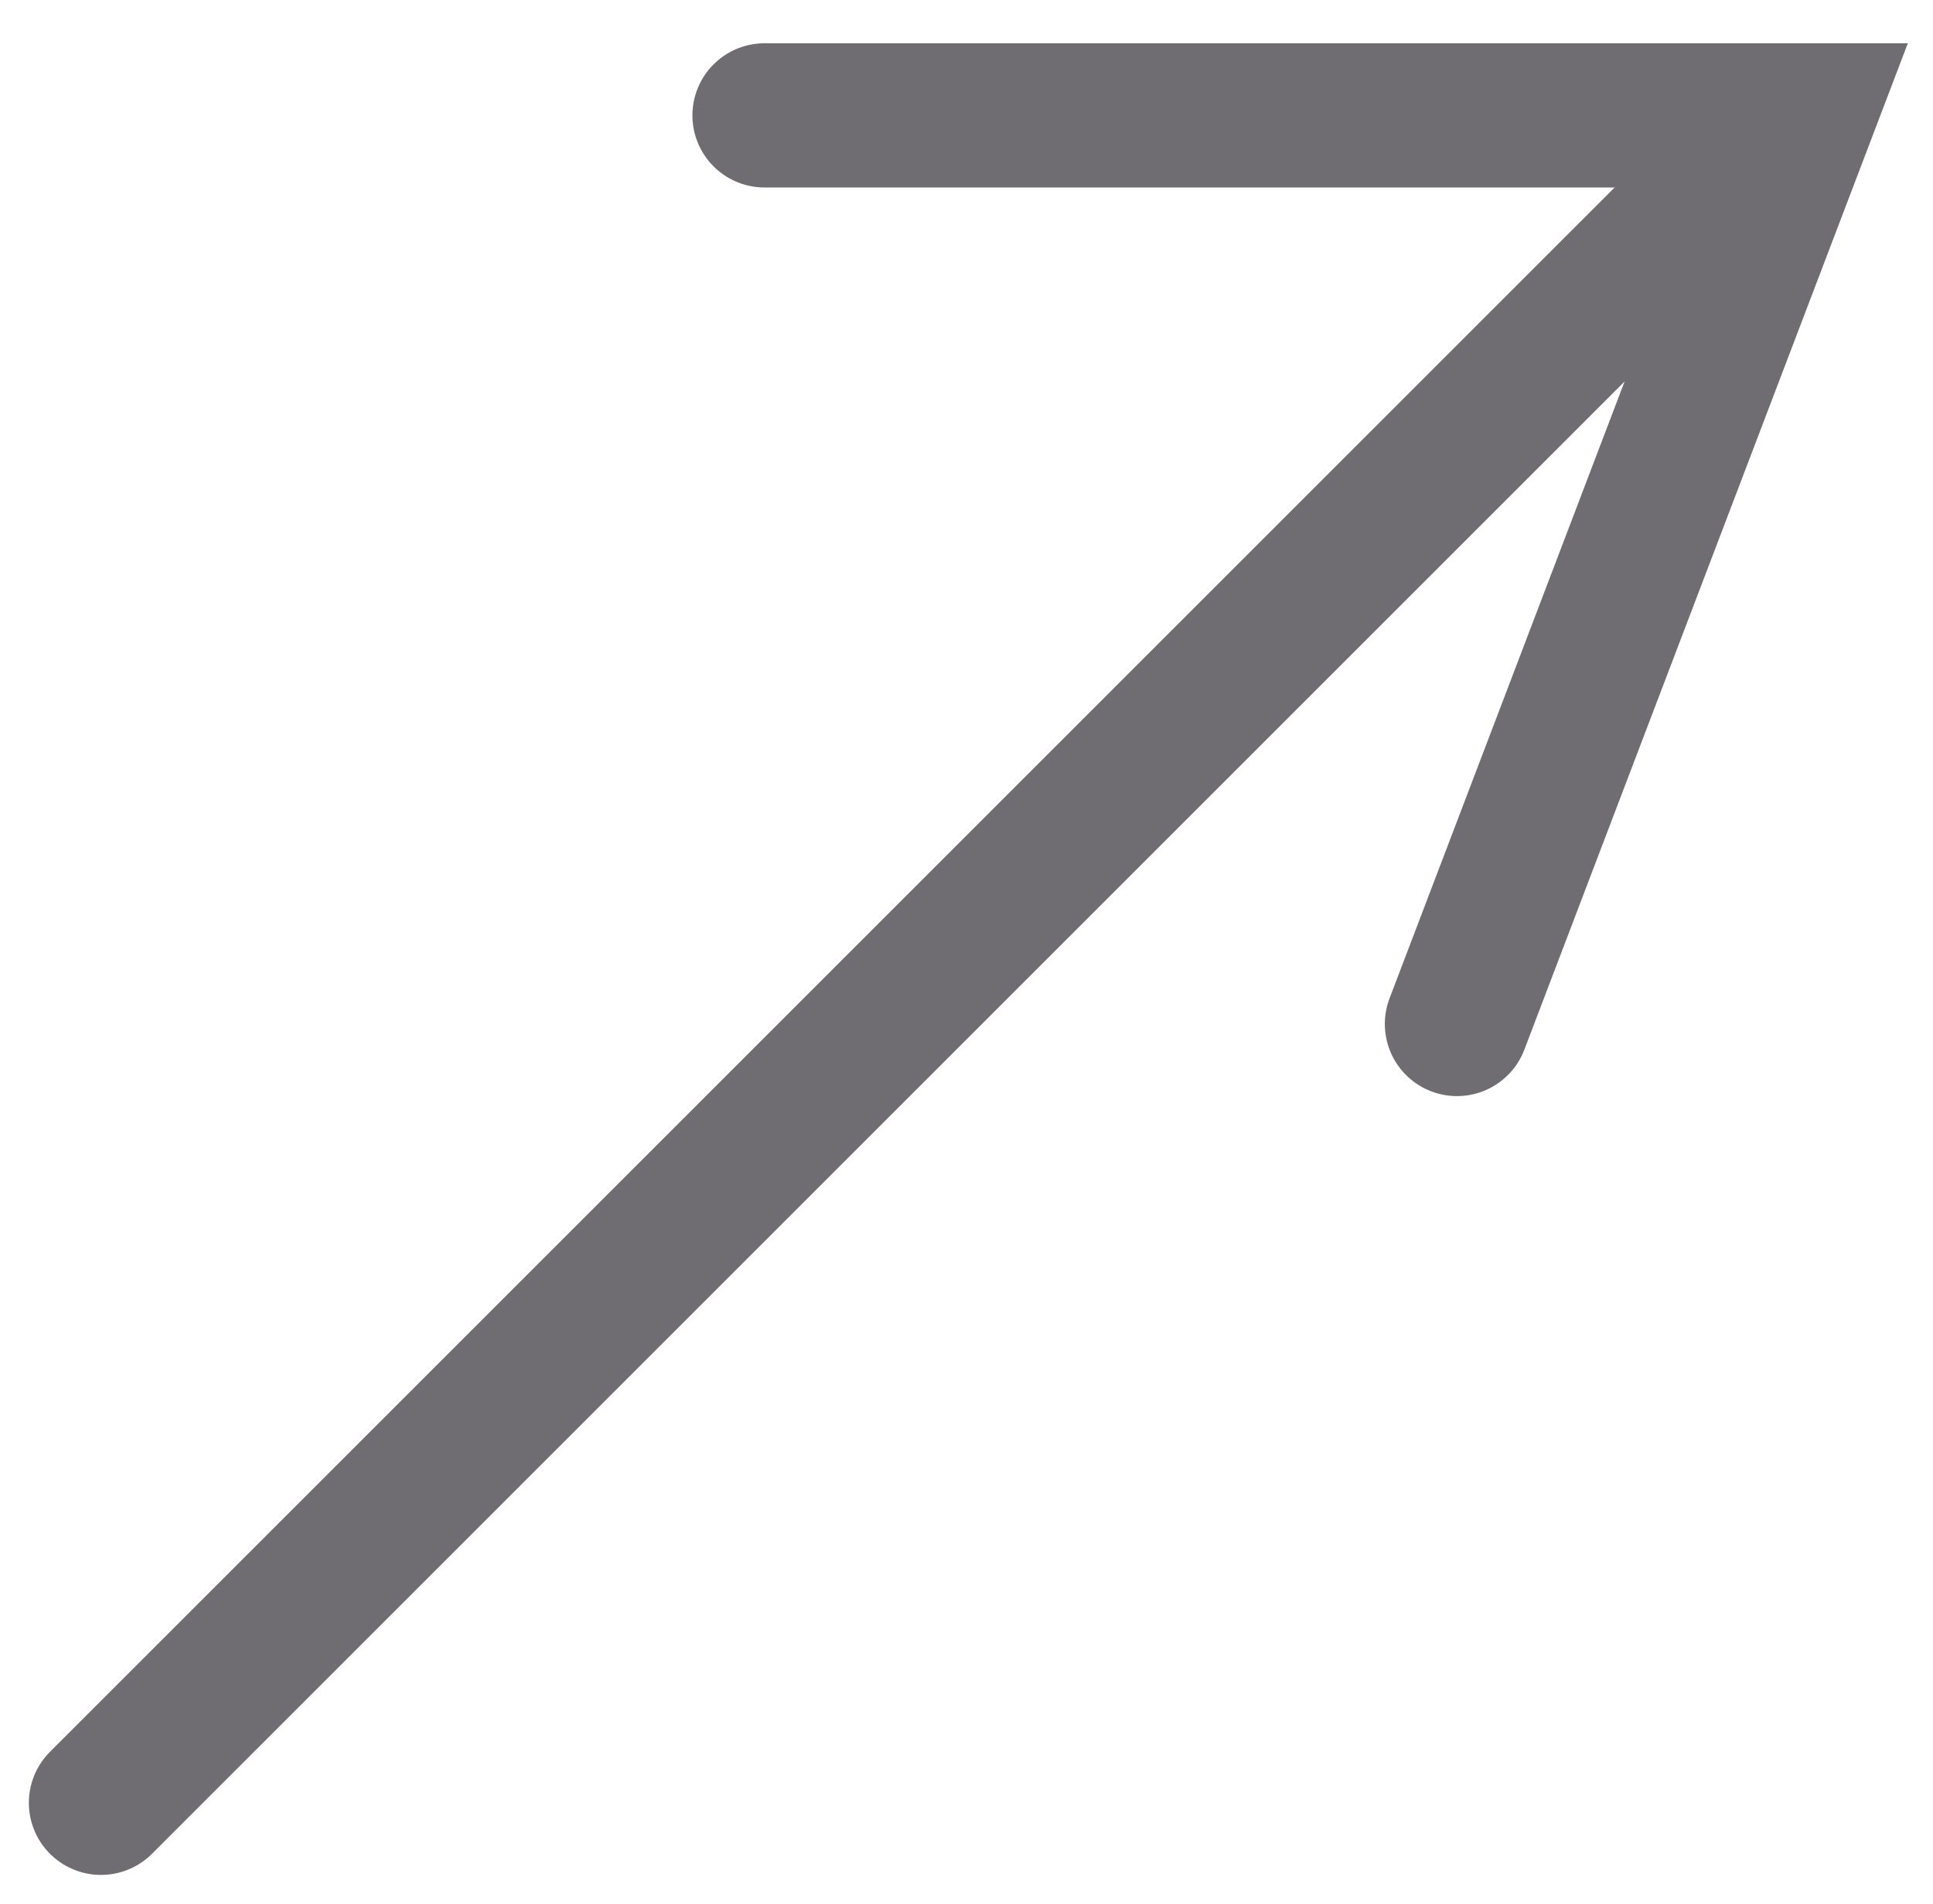
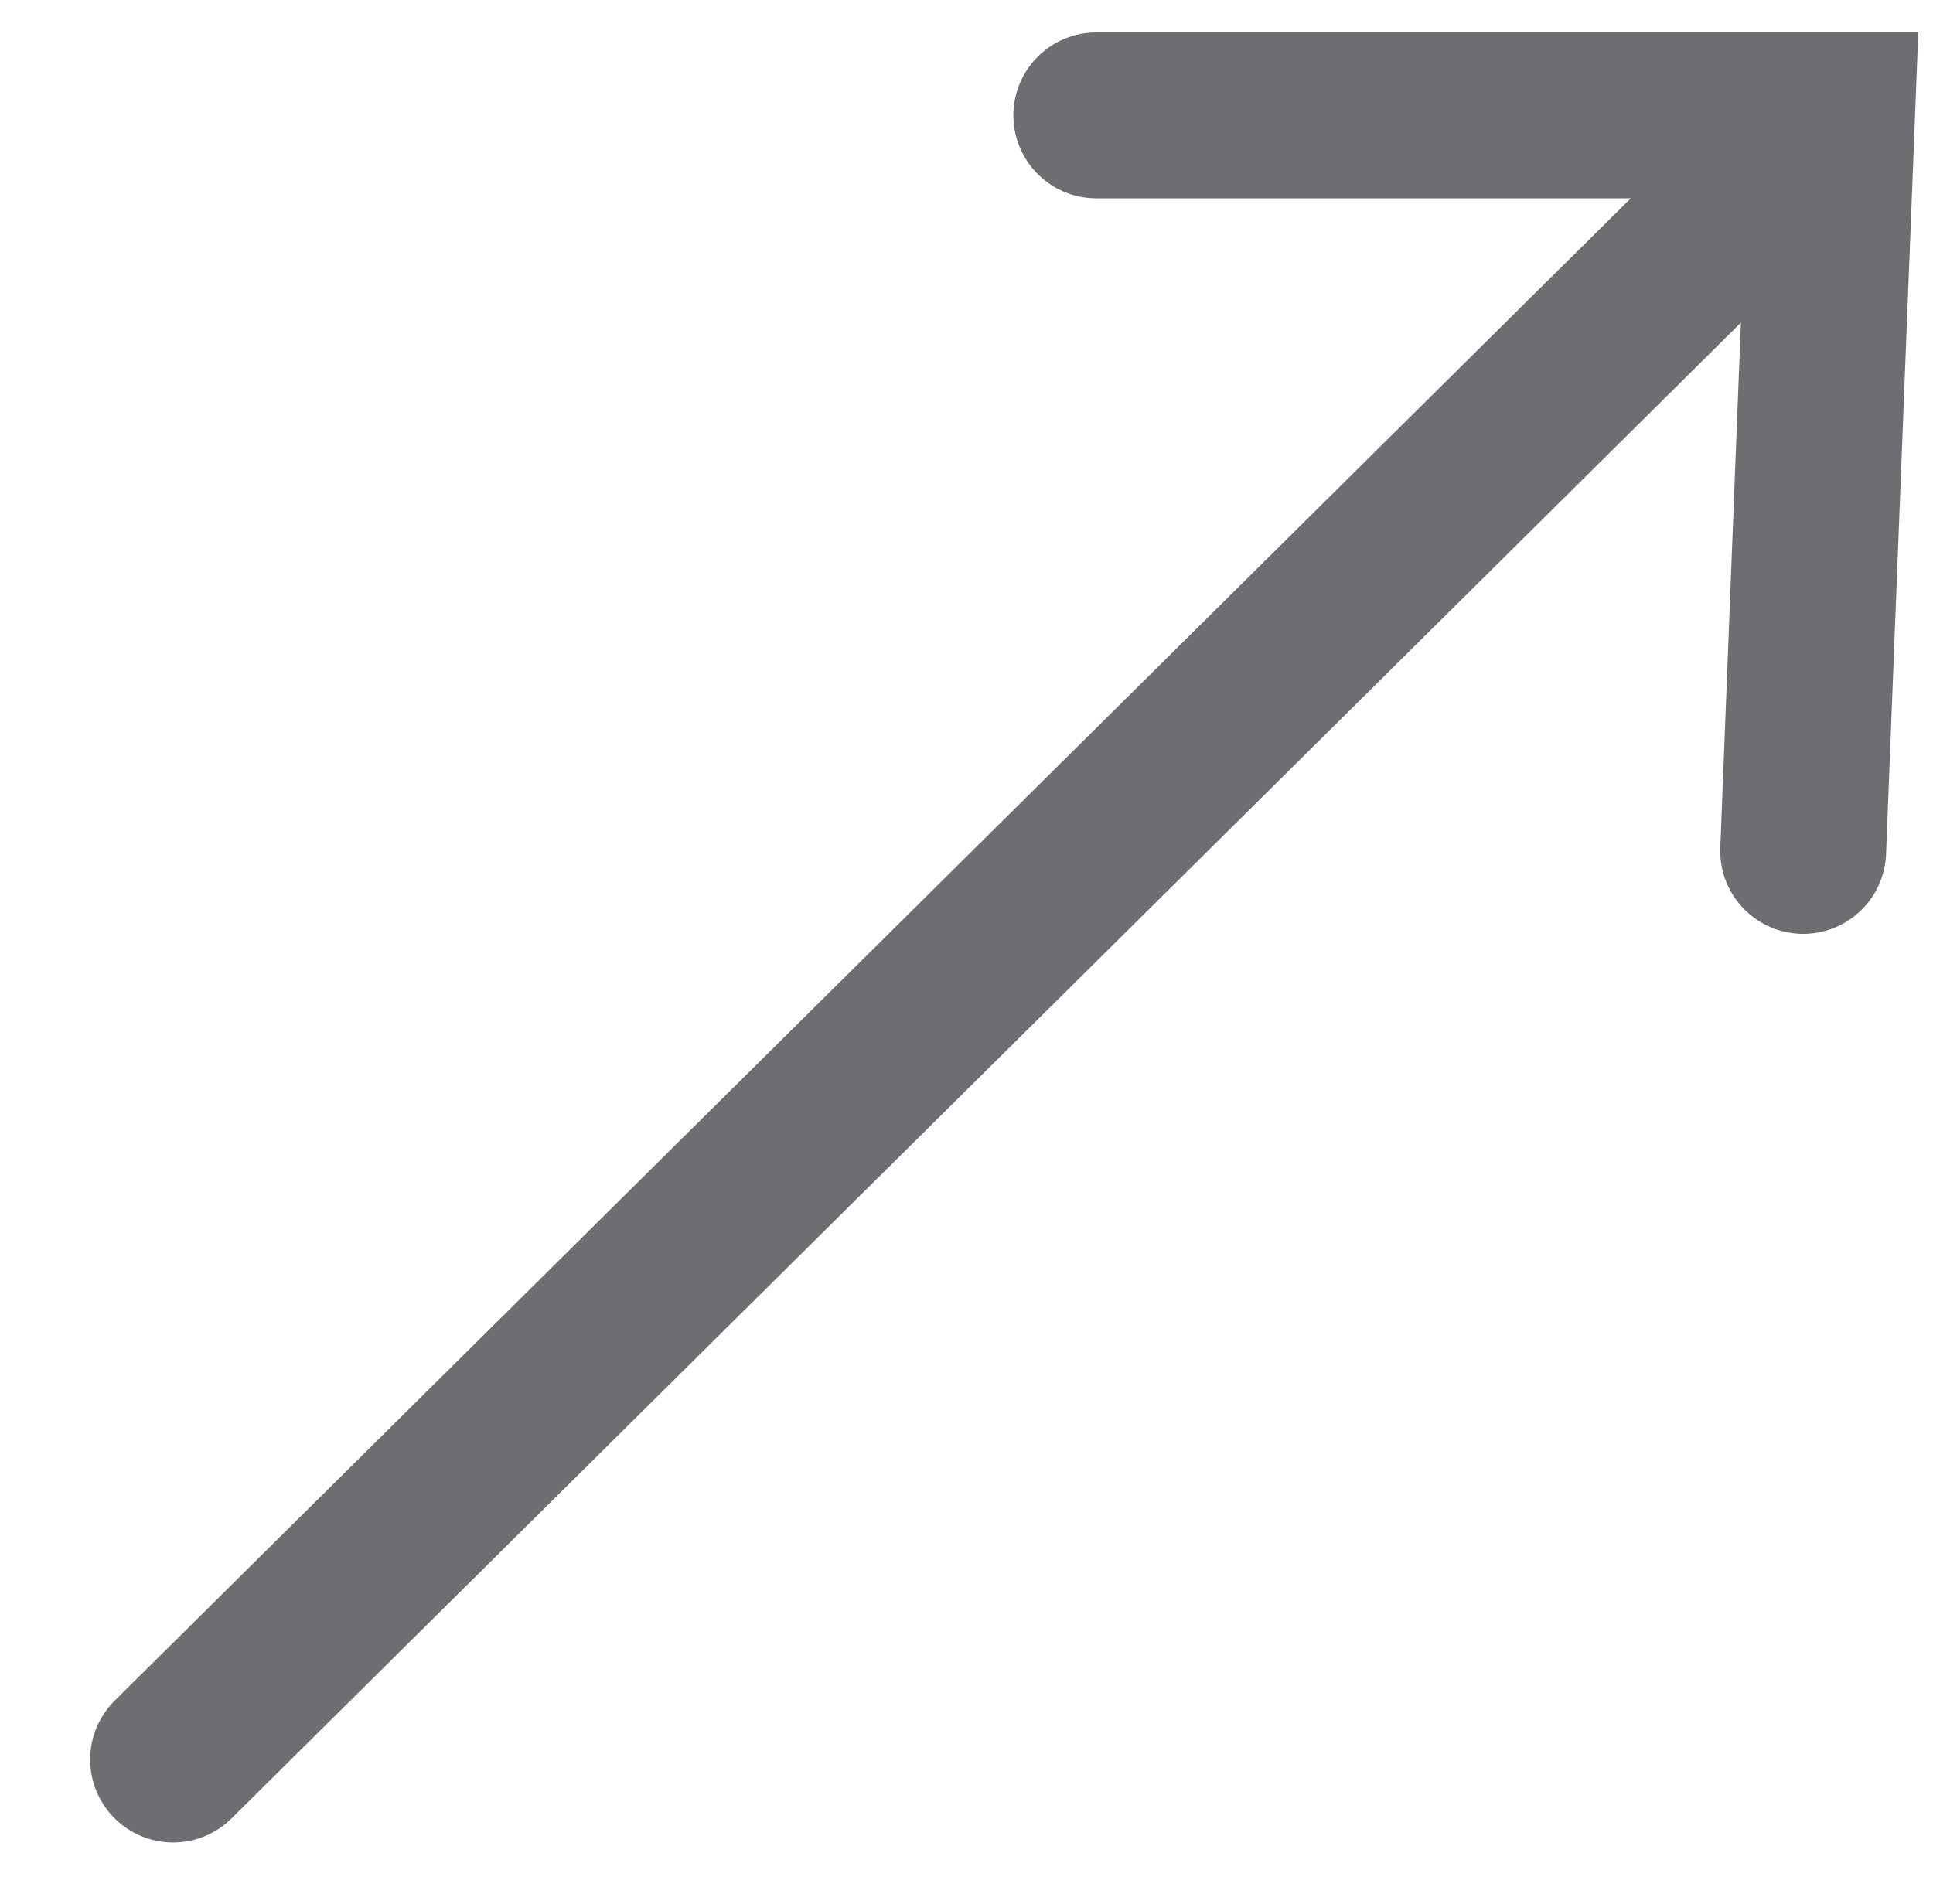
<svg xmlns="http://www.w3.org/2000/svg" version="1.1" id="Layer_1" x="0px" y="0px" viewBox="0 0 13.4 13.2" style="enable-background:new 0 0 13.4 13.2;" xml:space="preserve">
  <style type="text/css">
- 	.st0{fill:none;stroke:#706D72;stroke-linecap:round;stroke-miterlimit:10;}
+ 	.st0{fill:none;stroke:#706D72;stroke-width:1.15;stroke-linecap:round;stroke-miterlimit:10;}
</style>
  <g>
-     <line class="st0" x1="0.7" y1="12.5" x2="12.4" y2="0.8" />
-     <polyline class="st0" points="5.3,0.8 12.5,0.8 10.1,7.1  " />
+     <polyline class="st0" points="12.5,5.9 12.7,0.8 7.6,0.8  " />
+     <line class="st0" x1="12.5" y1="1" x2="1.2" y2="12.2" />
  </g>
</svg>
